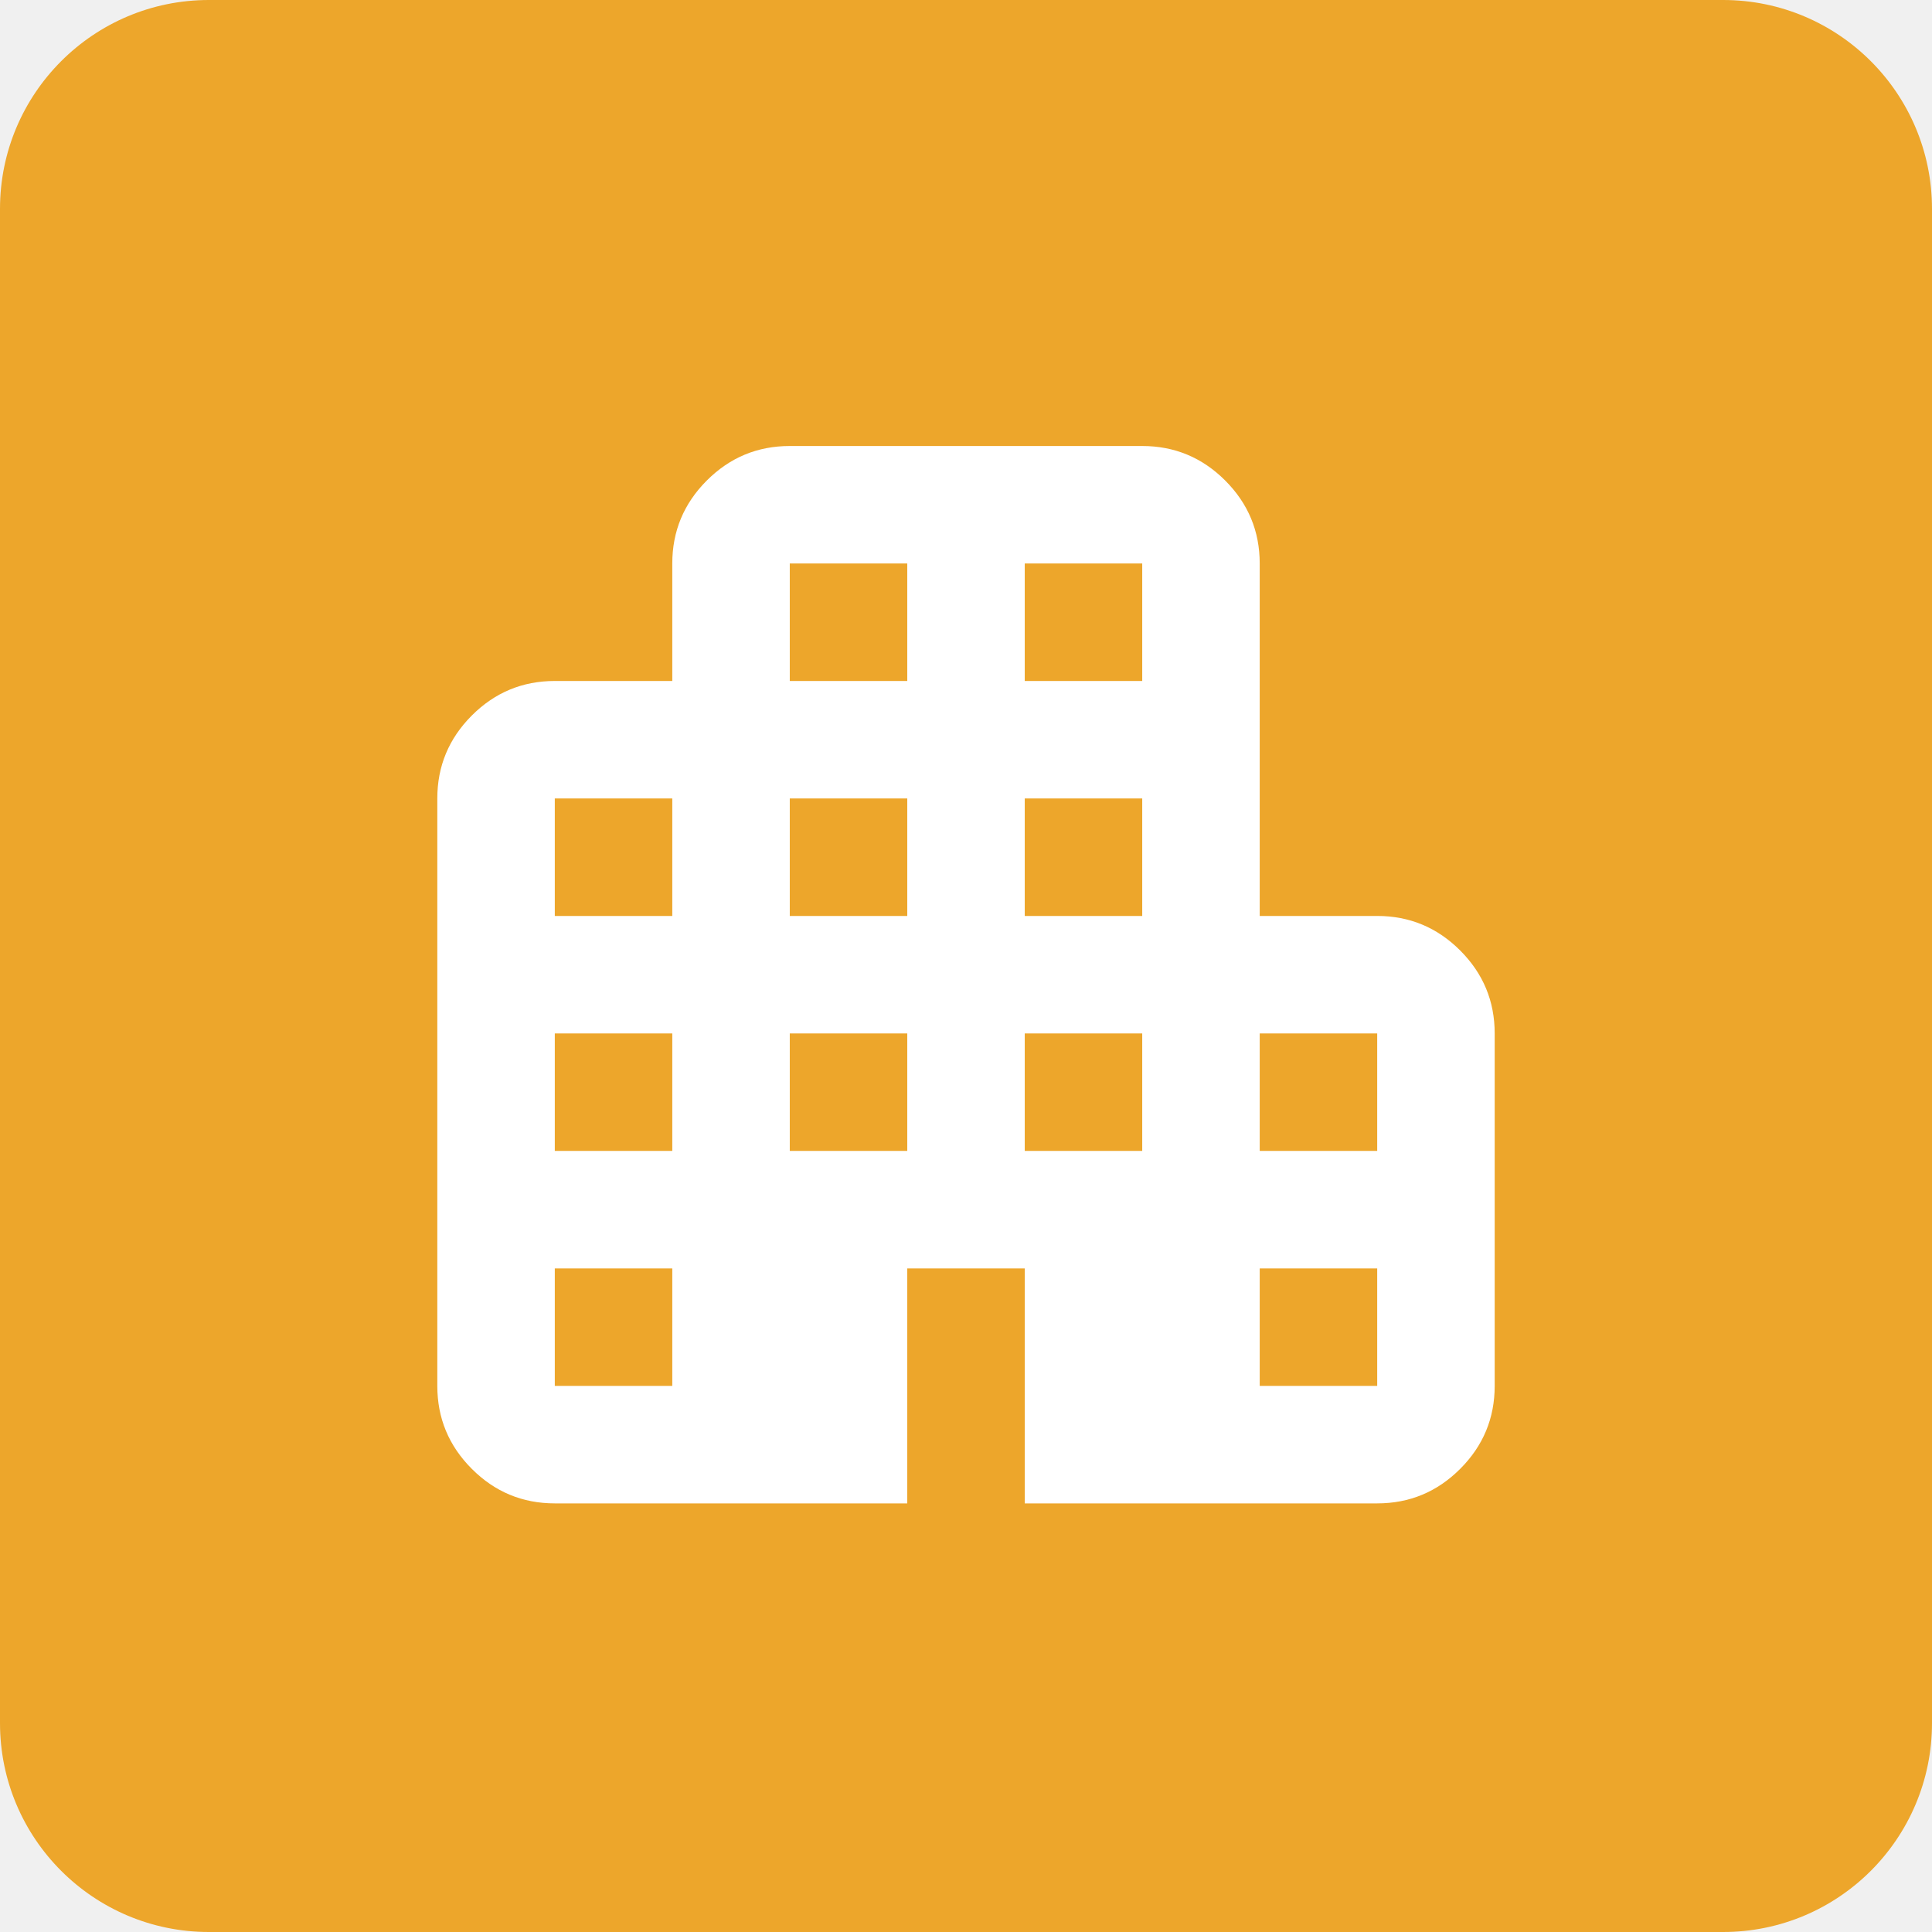
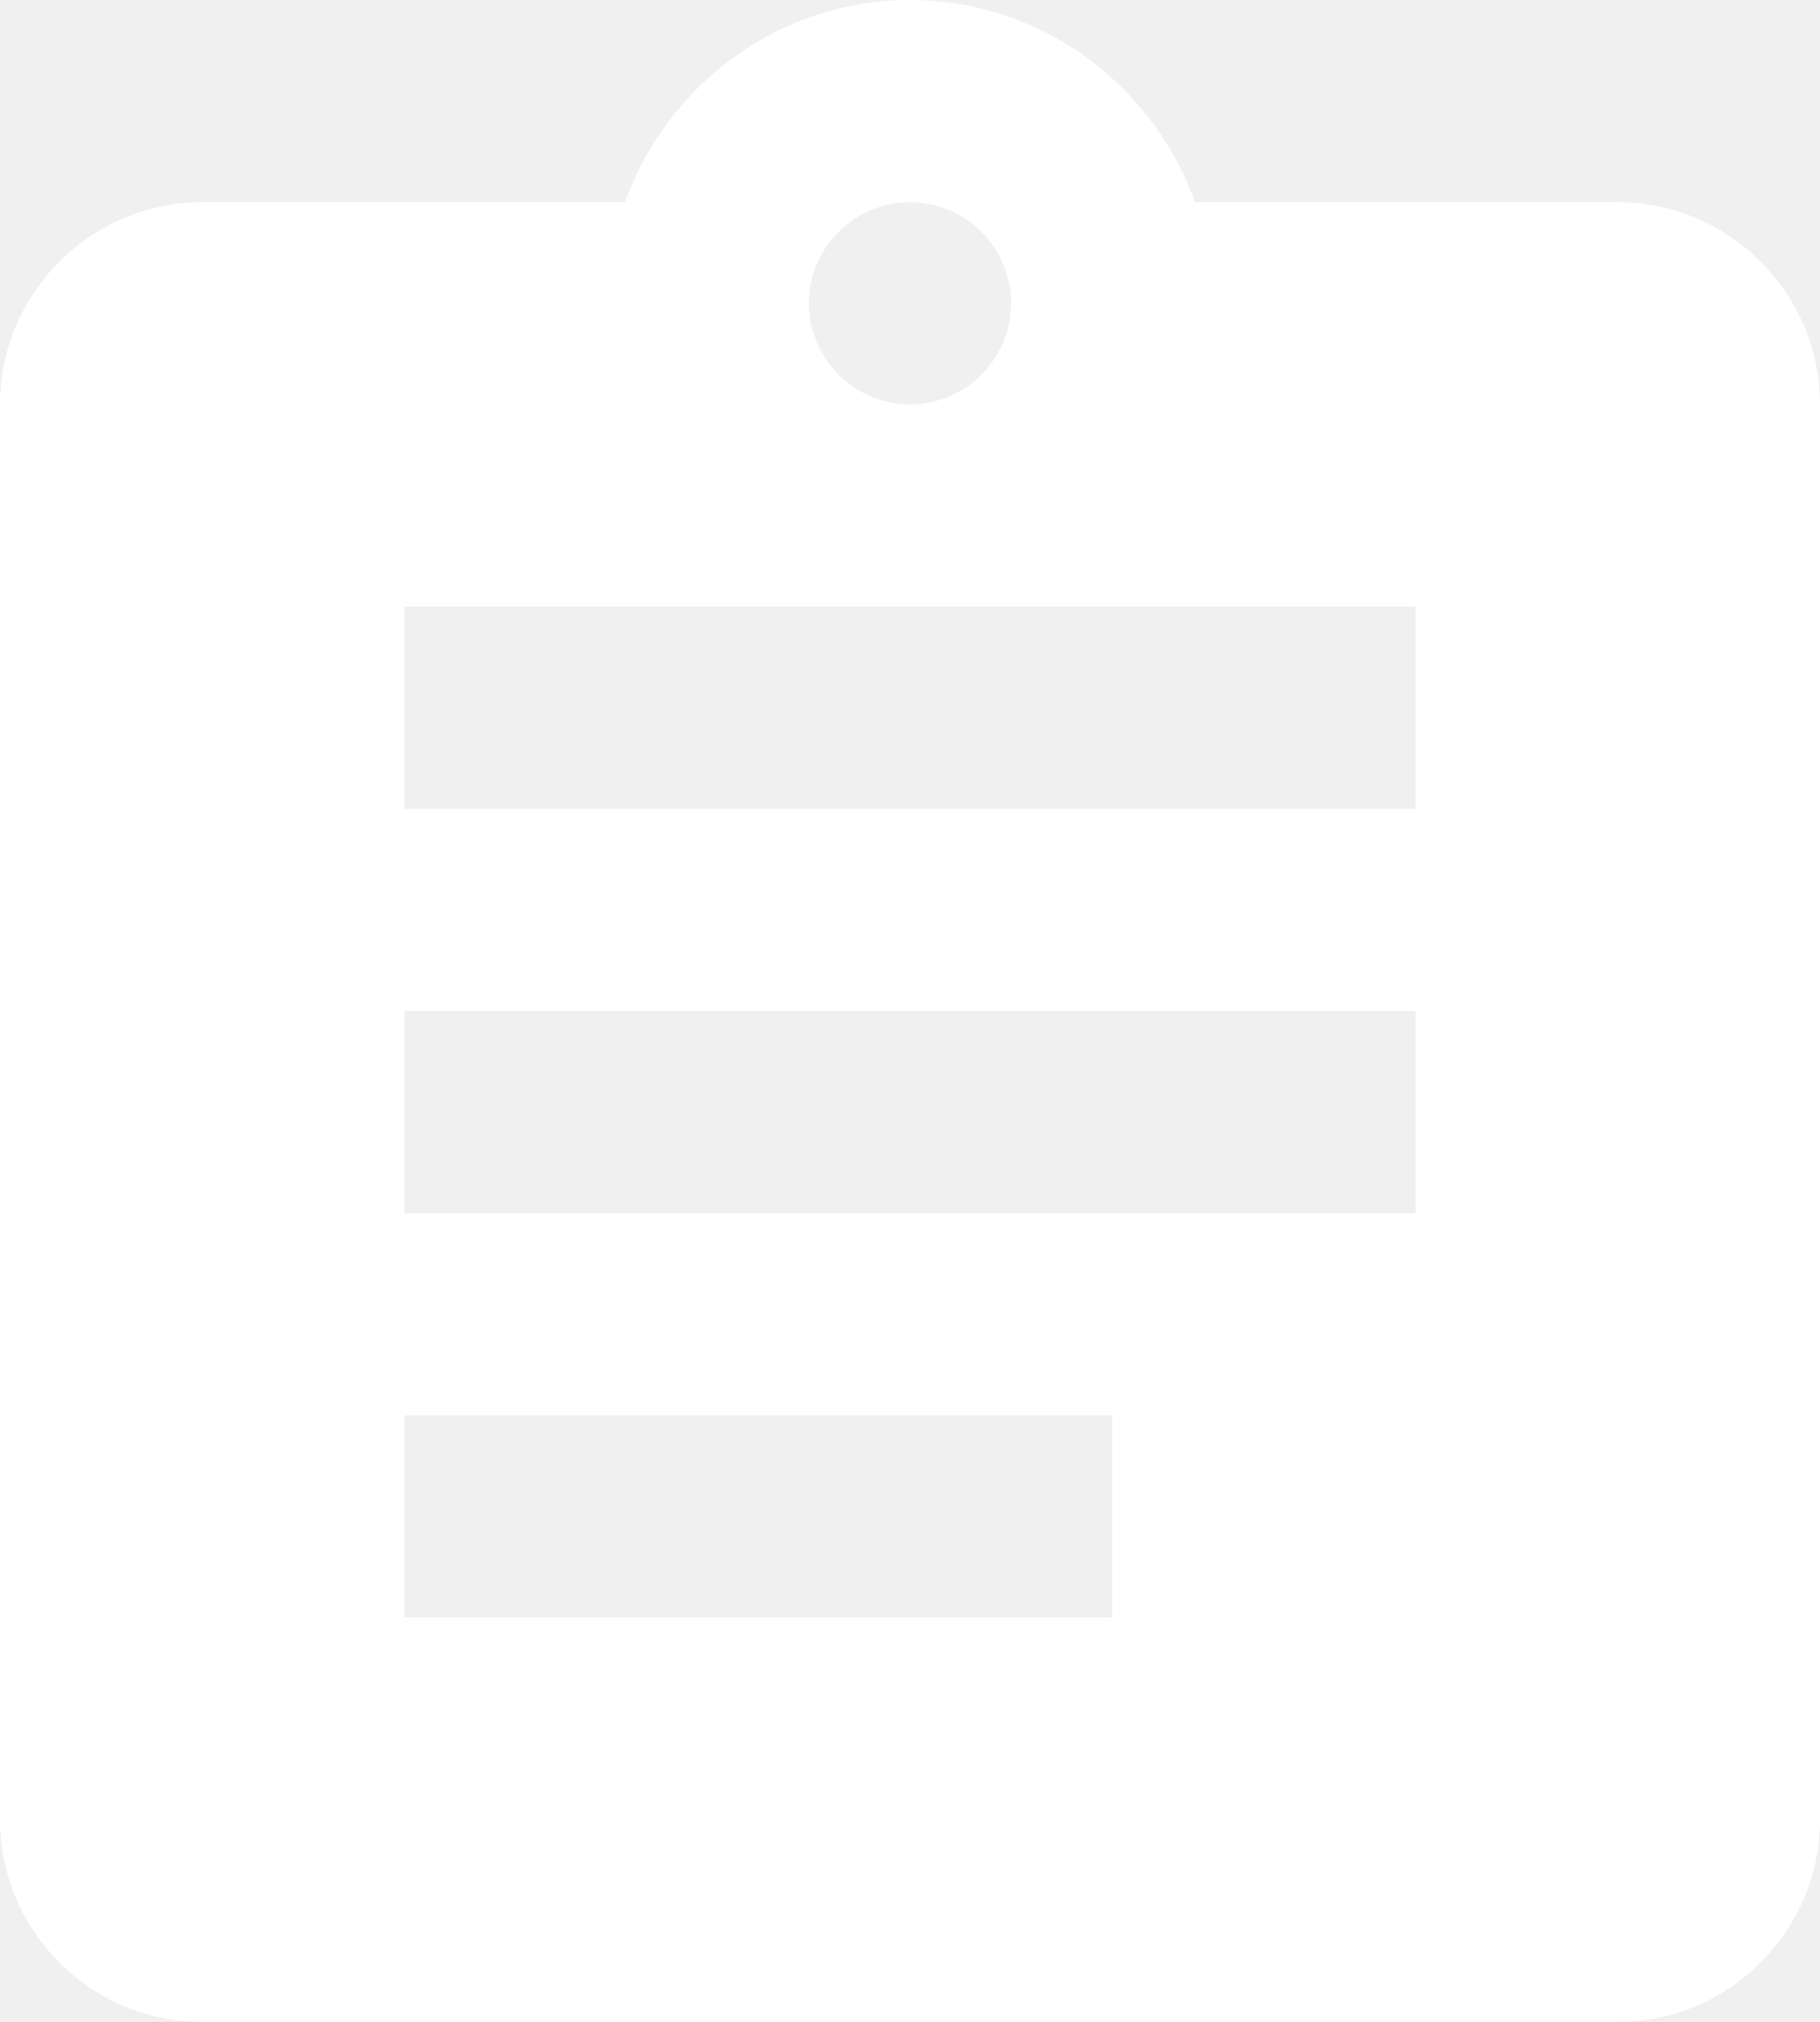
- <svg xmlns="http://www.w3.org/2000/svg" width="74" height="74" viewBox="0 0 74 74" fill="none">
-   <path d="M0 8C0 3.582 3.582 0 8 0H66C70.418 0 74 3.582 74 8V66C74 70.418 70.418 74 66 74H8C3.582 74 0 70.418 0 66V8Z" fill="#EDA62B" />
-   <mask id="mask0_14_258" style="mask-type:alpha" maskUnits="userSpaceOnUse" x="10" y="10" width="54" height="55">
-     <rect x="10" y="10.333" width="54" height="54" fill="#D9D9D9" />
-   </mask>
-   <g mask="url(#mask0_14_258)">
-     <path d="M21.25 57.583C20.012 57.583 18.953 57.143 18.072 56.261C17.191 55.38 16.75 54.321 16.75 53.083V30.583C16.75 29.346 17.191 28.287 18.072 27.405C18.953 26.524 20.012 26.083 21.25 26.083H25.75V21.583C25.75 20.346 26.191 19.287 27.072 18.405C27.953 17.524 29.012 17.083 30.25 17.083H43.75C44.987 17.083 46.047 17.524 46.928 18.405C47.809 19.287 48.25 20.346 48.25 21.583V35.083H52.75C53.987 35.083 55.047 35.524 55.928 36.405C56.809 37.286 57.25 38.346 57.25 39.583V53.083C57.25 54.321 56.809 55.38 55.928 56.261C55.047 57.143 53.987 57.583 52.75 57.583H39.25V48.583H34.75V57.583H21.25ZM21.25 53.083H25.75V48.583H21.25V53.083ZM21.25 44.083H25.75V39.583H21.25V44.083ZM21.25 35.083H25.75V30.583H21.25V35.083ZM30.25 44.083H34.75V39.583H30.25V44.083ZM30.25 35.083H34.75V30.583H30.25V35.083ZM30.25 26.083H34.75V21.583H30.25V26.083ZM39.25 44.083H43.75V39.583H39.25V44.083ZM39.25 35.083H43.75V30.583H39.25V35.083ZM39.25 26.083H43.75V21.583H39.25V26.083ZM48.25 53.083H52.75V48.583H48.25V53.083ZM48.25 44.083H52.75V39.583H48.25V44.083Z" fill="white" />
-   </g>
+ <svg xmlns="http://www.w3.org/2000/svg" width="36" height="40" viewBox="0 0 36 40" fill="none">
+   <path d="M32 4H23.64C22.8 1.68 20.6 0 18 0C15.4 0 13.2 1.68 12.36 4H4C1.8 4 0 5.8 0 8V36C0 38.2 1.8 40 4 40H32C34.2 40 36 38.2 36 36V8C36 5.8 34.2 4 32 4ZM18 4C19.1 4 20 4.9 20 6C20 7.1 19.1 8 18 8C16.9 8 16 7.1 16 6C16 4.9 16.9 4 18 4ZM22 32H8V28H22V32ZM28 24H8V20H28V24ZM28 16H8V12H28V16Z" fill="white" />
</svg>
